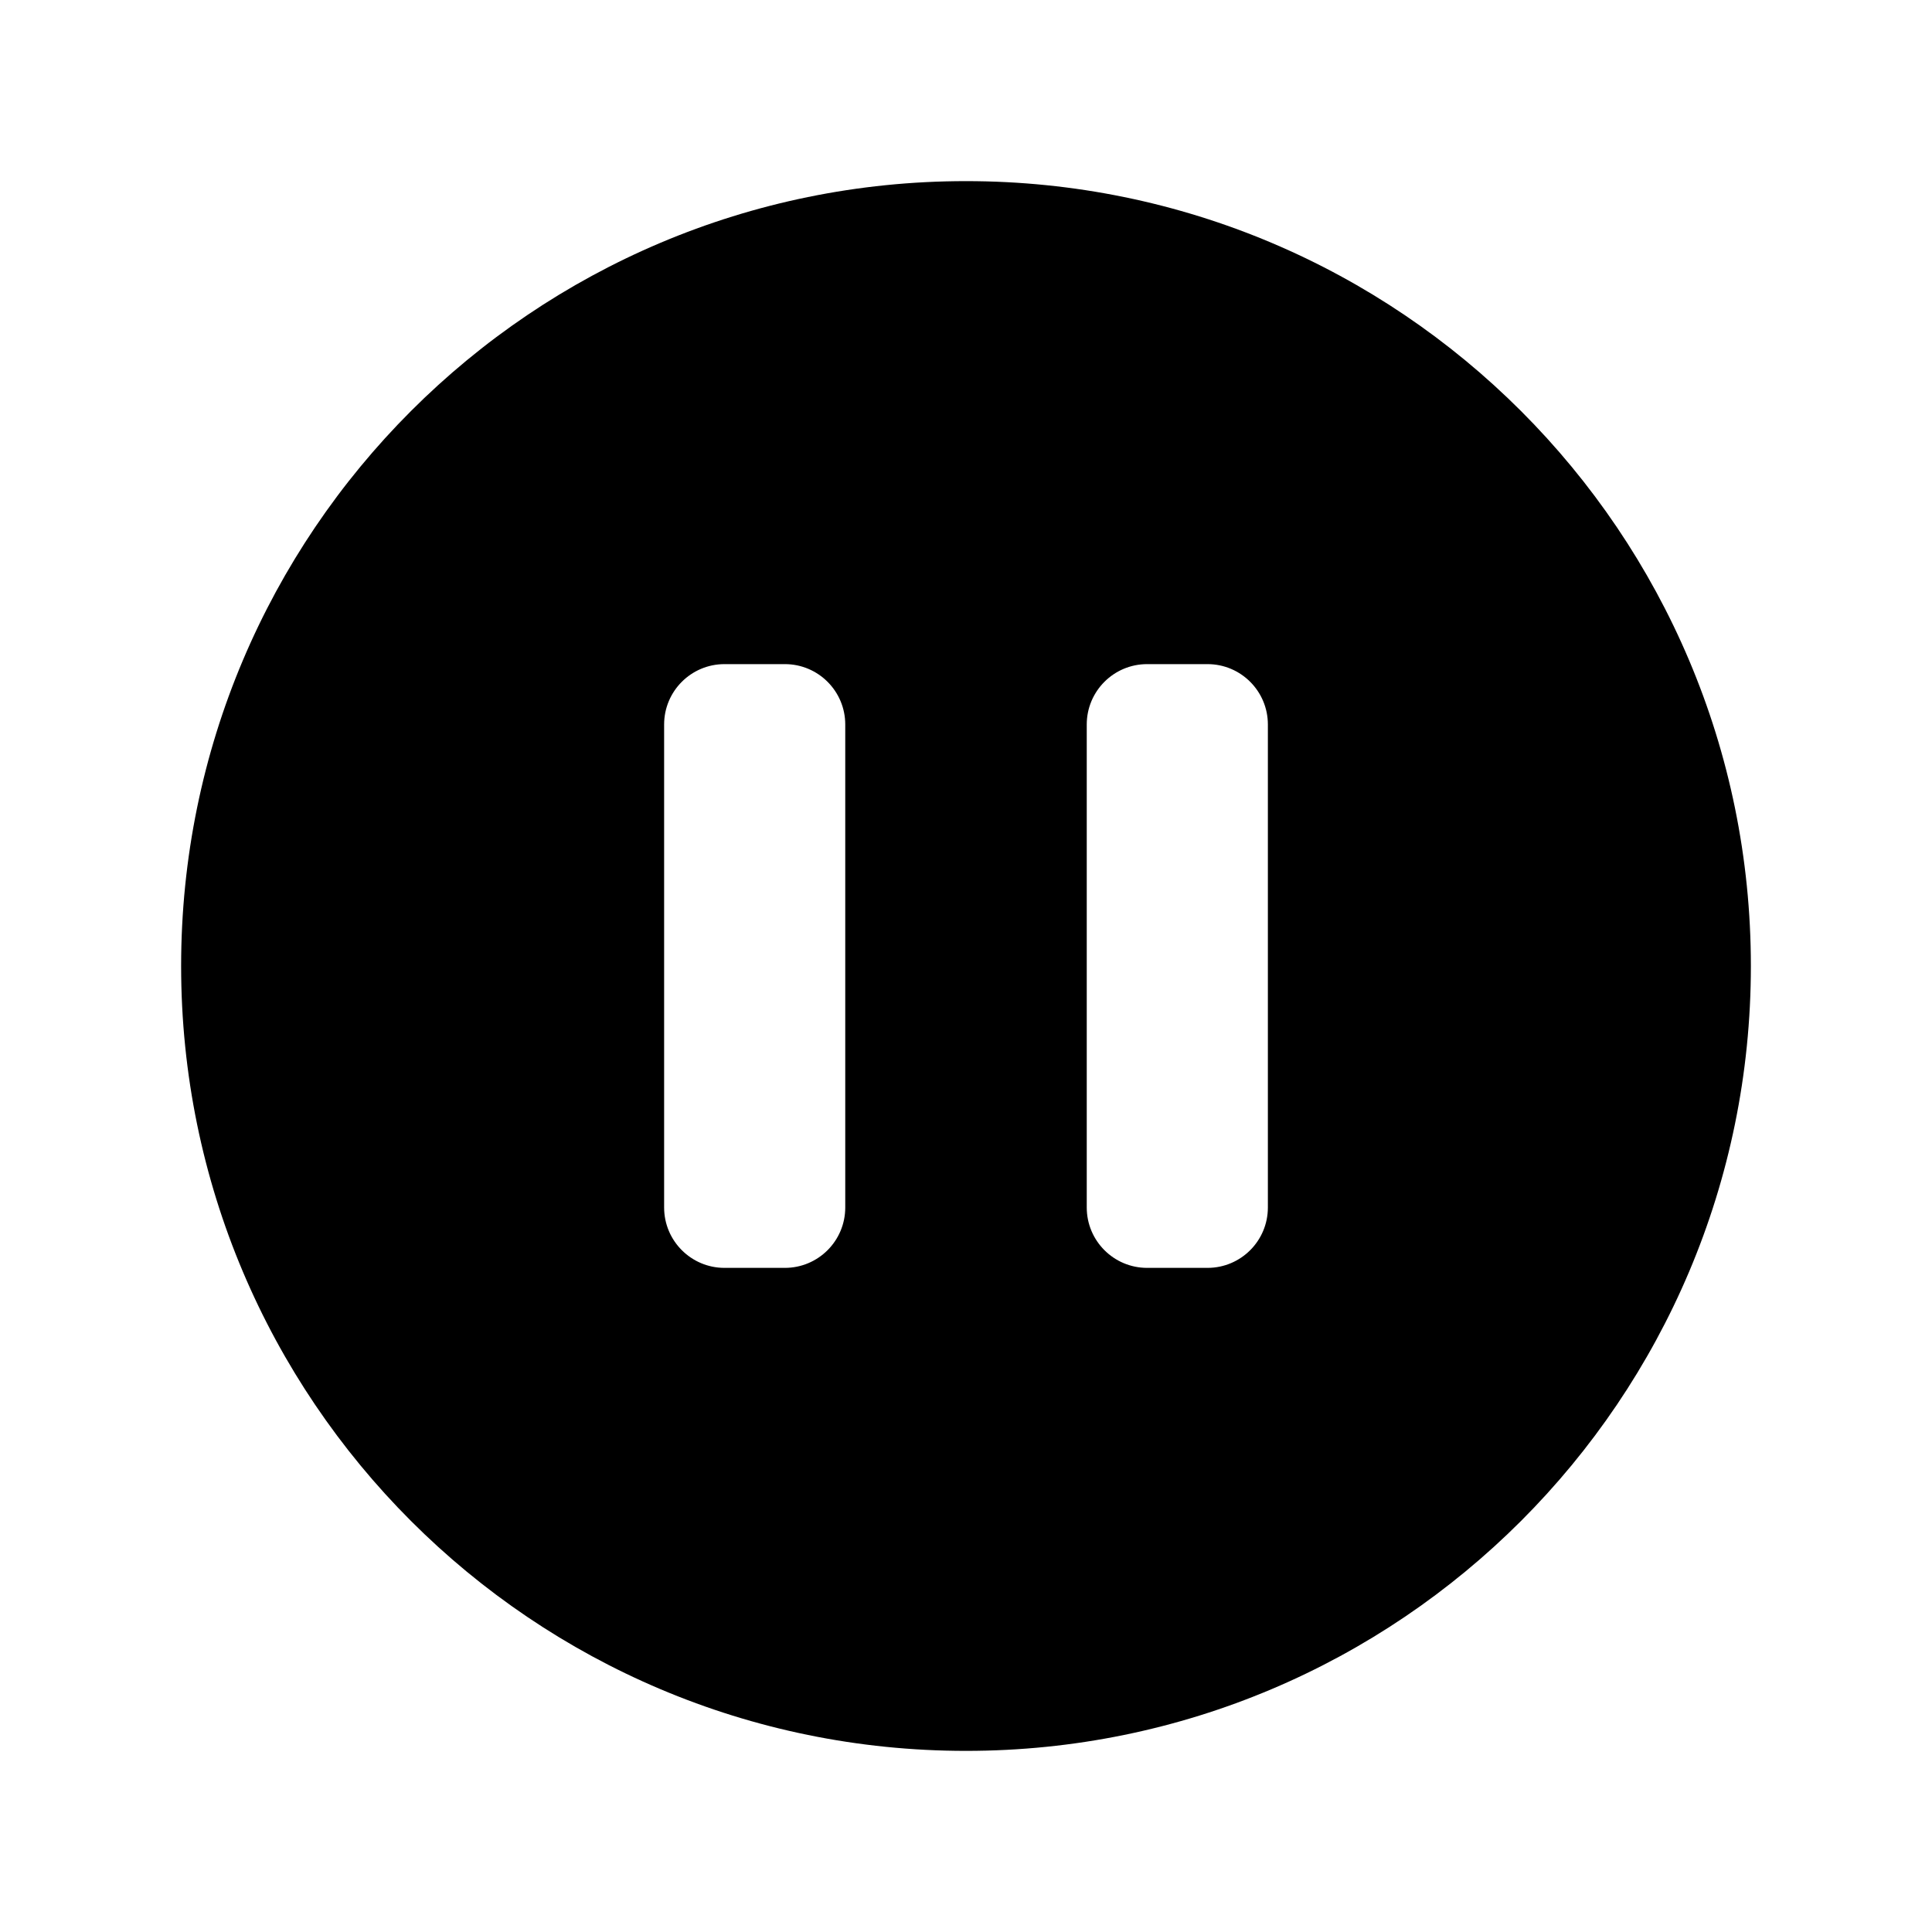
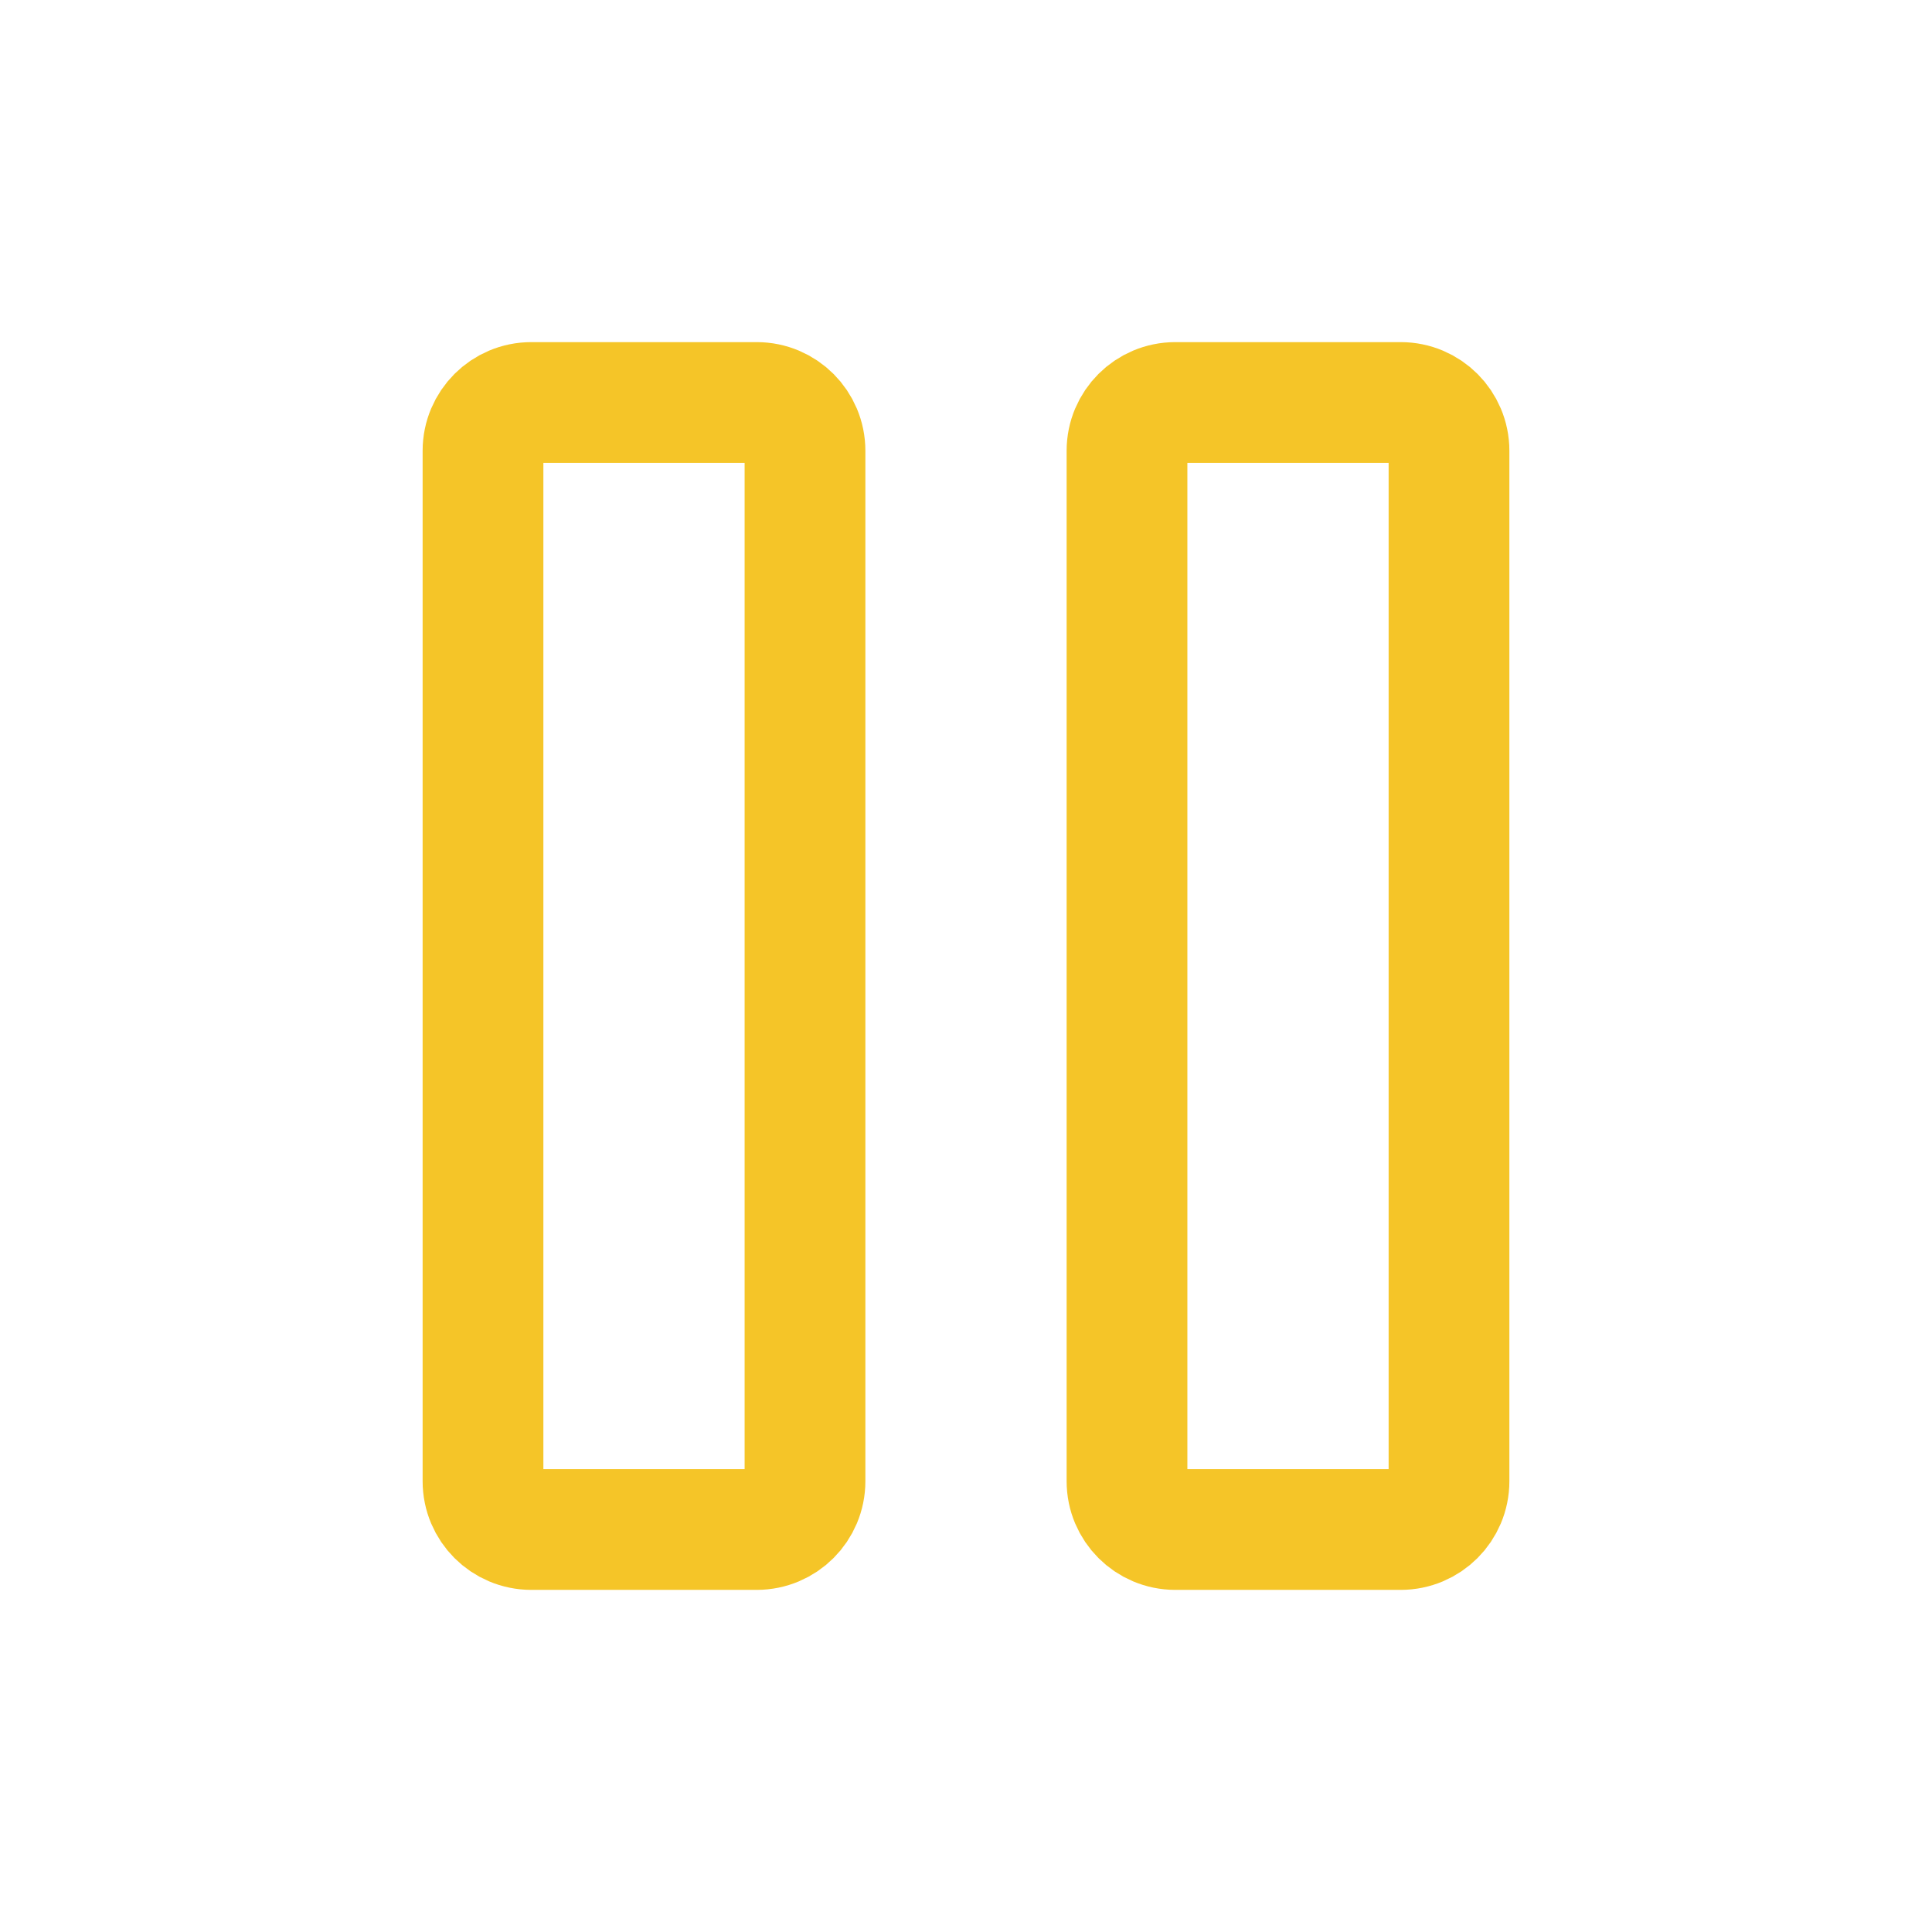
- <svg xmlns="http://www.w3.org/2000/svg" viewBox="0 0 24 24" fill="currentColor" class="w-6 h-6">
-   <path fill-rule="evenodd" d="M2.25 12c0-5.385 4.365-9.75 9.75-9.75s9.75 4.365 9.75 9.75-4.365 9.75-9.75 9.75S2.25 17.385 2.25 12zM9 8.25a.75.75 0 00-.75.75v6c0 .414.336.75.75.75h.75a.75.75 0 00.75-.75V9a.75.75 0 00-.75-.75H9zm5.25 0a.75.75 0 00-.75.75v6c0 .414.336.75.75.75H15a.75.75 0 00.75-.75V9a.75.75 0 00-.75-.75h-.75z" clip-rule="evenodd" />
+ <svg xmlns="http://www.w3.org/2000/svg" stroke-width="1.5" viewBox="0 0 24 24" fill="none" color="#000000">
+   <path d="M6 18.4V5.6a.6.6 0 01.6-.6h2.8a.6.6 0 01.6.6v12.8a.6.6 0 01-.6.6H6.6a.6.6 0 01-.6-.6zM14 18.4V5.6a.6.6 0 01.6-.6h2.8a.6.6 0 01.6.6v12.8a.6.6 0 01-.6.6h-2.8a.6.6 0 01-.6-.6z" stroke="#F5C528" stroke-width="1.5" />
</svg>
